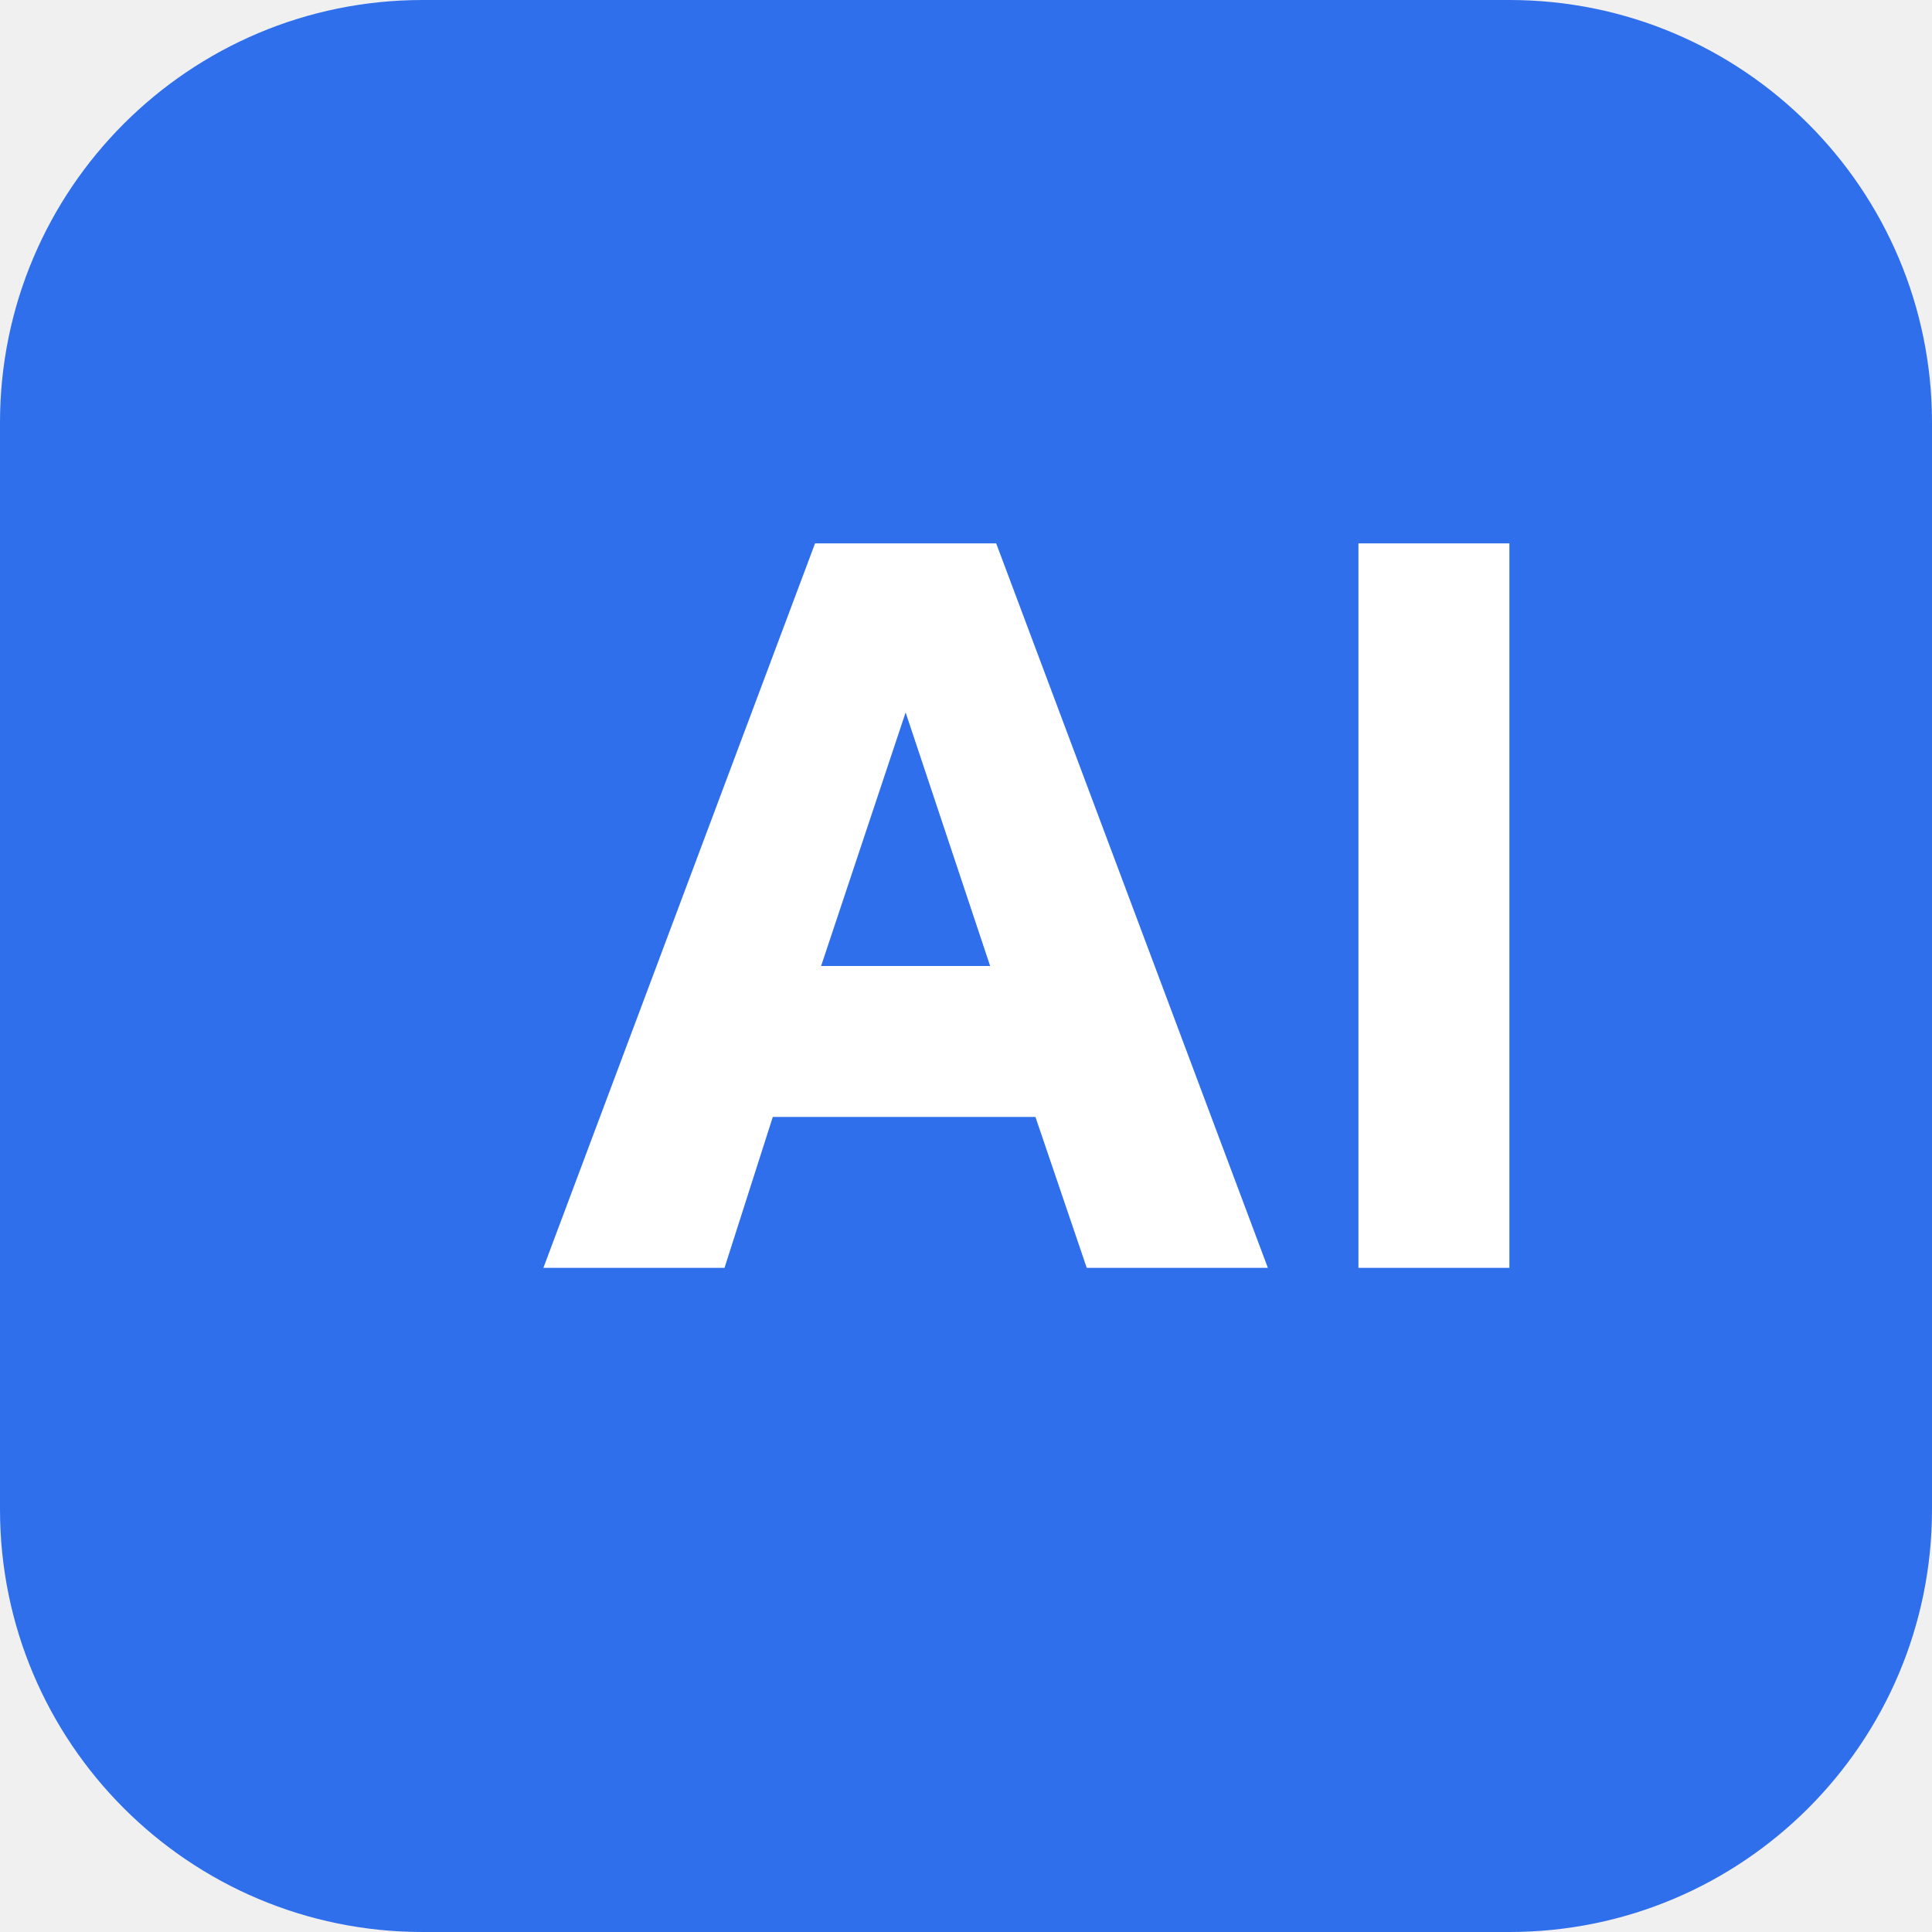
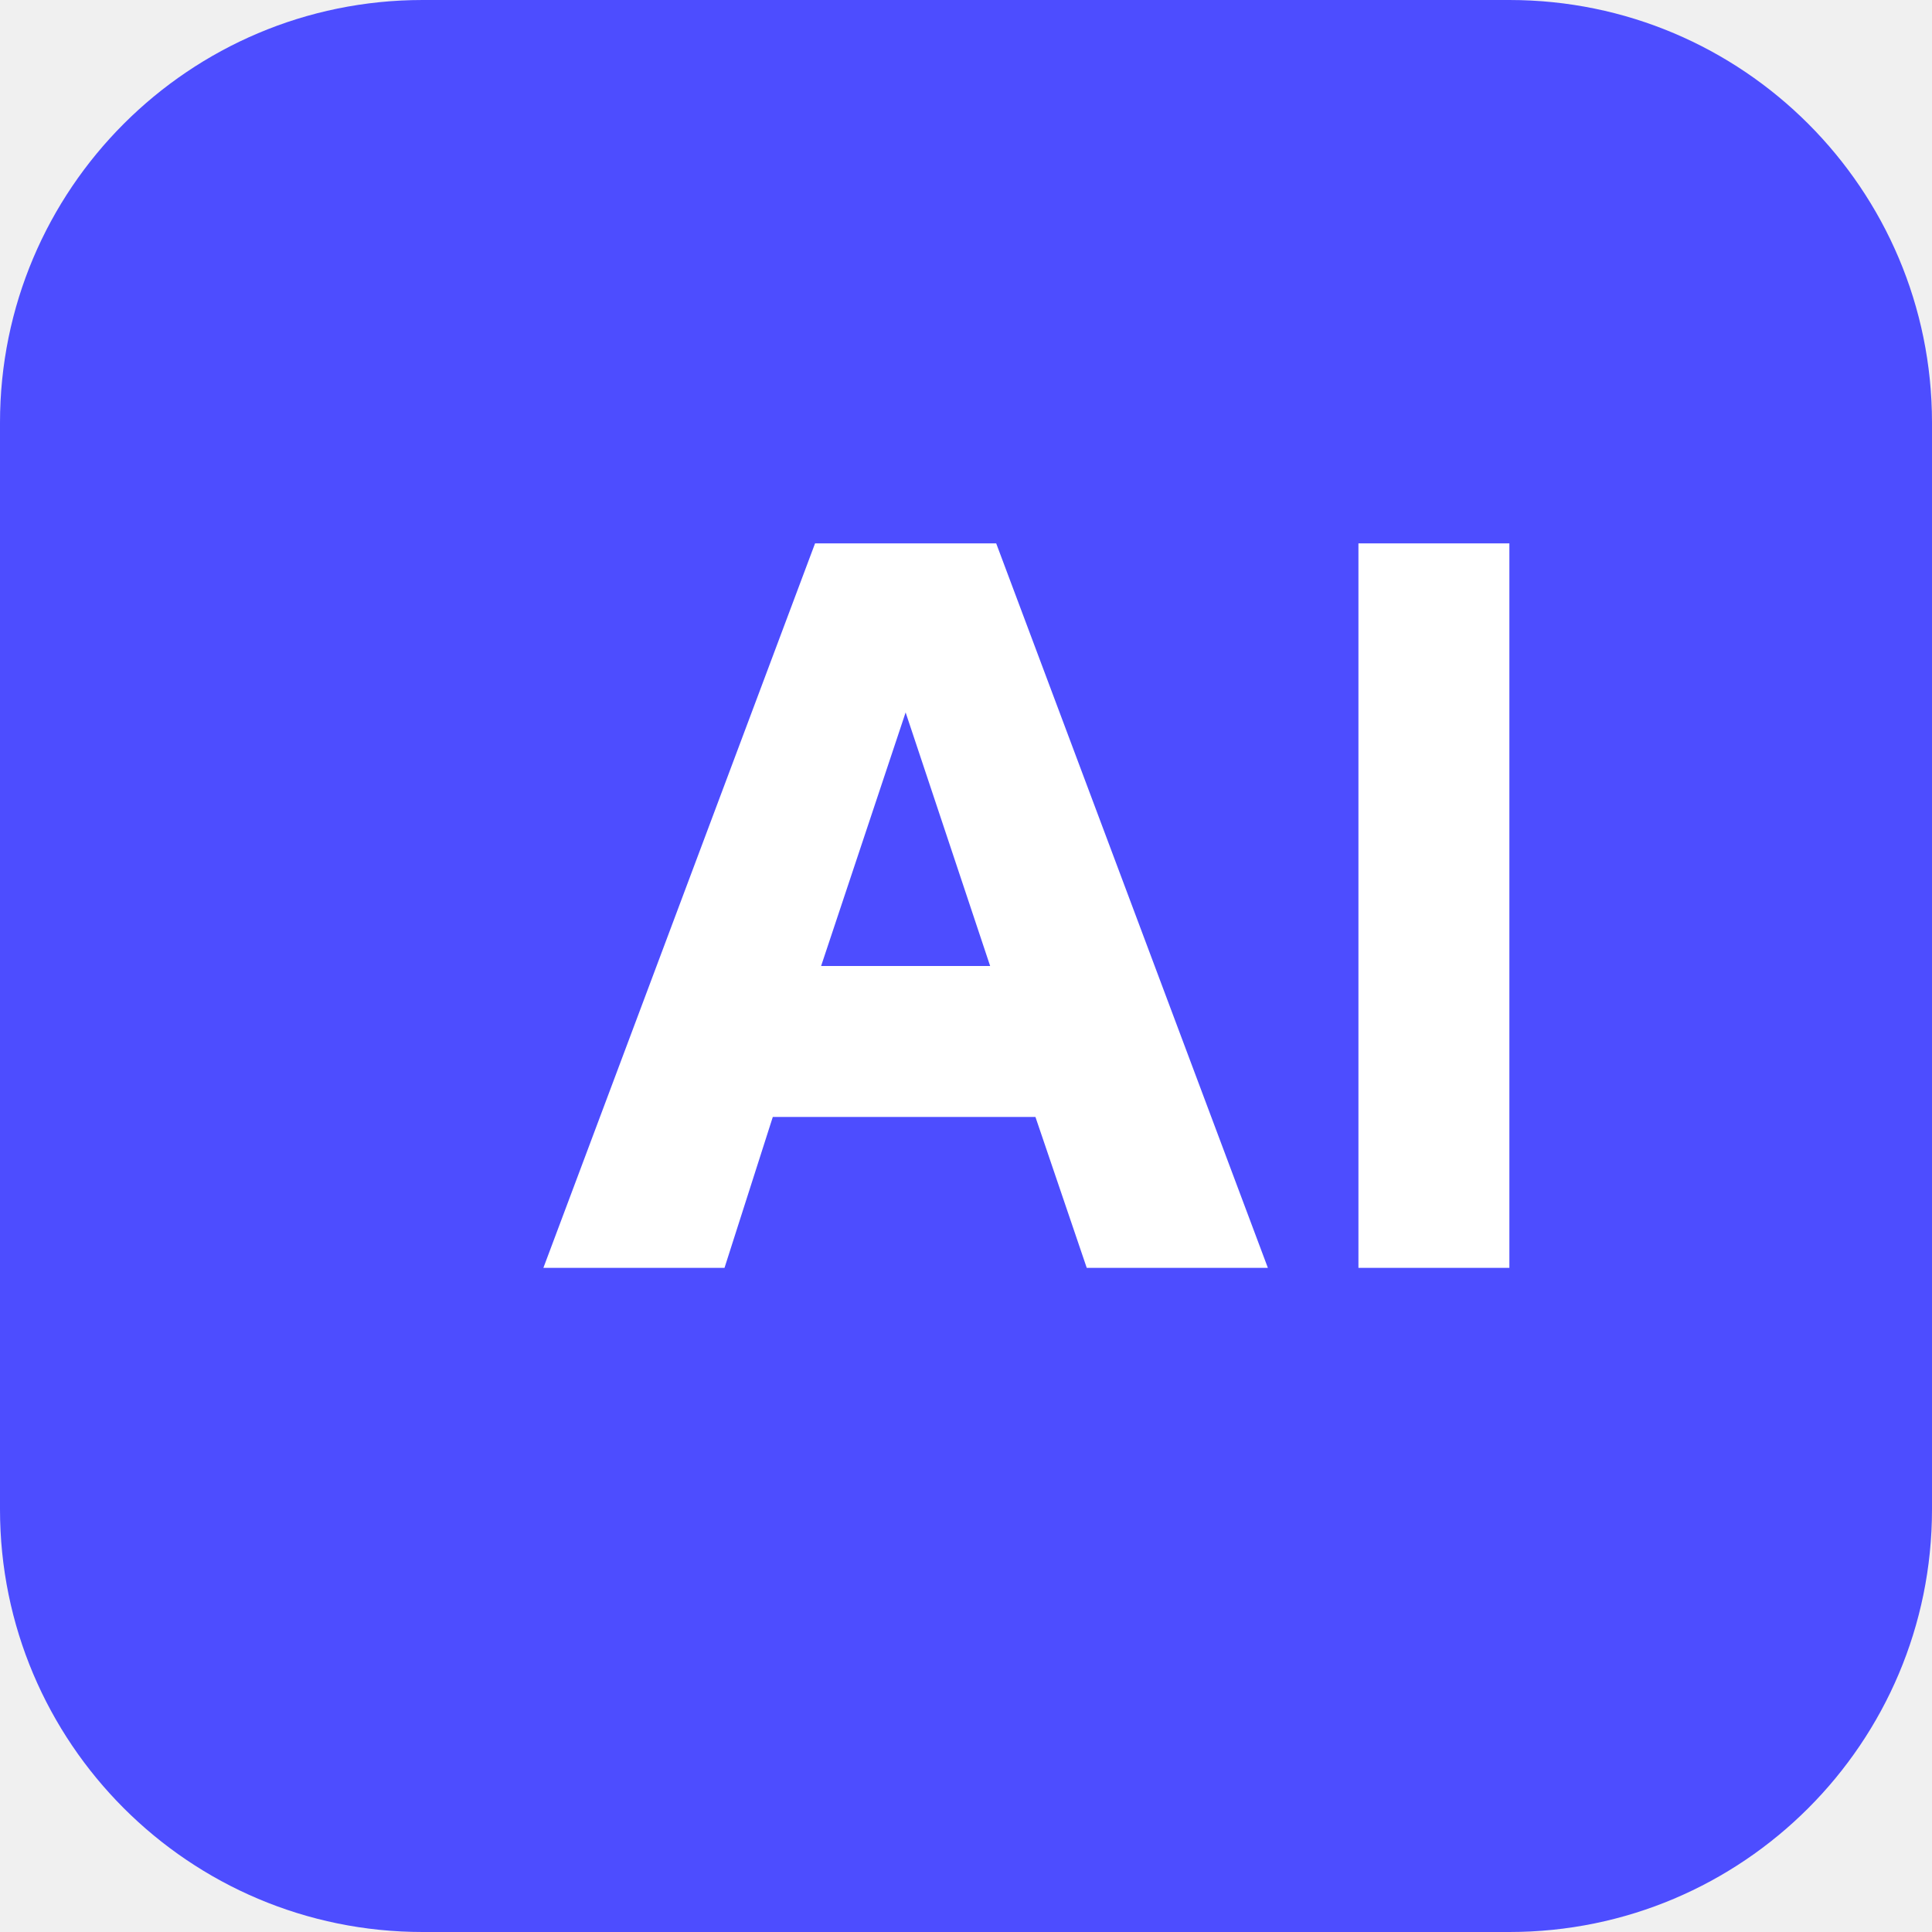
<svg xmlns="http://www.w3.org/2000/svg" viewBox="0 0 64 64" role="img" aria-label="AI PM Guide">
-   <rect width="64" height="64" rx="14" fill="#2f6feb" />
+   <rect width="64" height="64" rx="14" fill="#4d4dff" />
  <path d="M18 42 27 18h6l9 24h-6l-1.7-5H25.6L24 42h-6Zm9.2-10h5.6L30 23.6 27.2 32ZM45 42V18h5v24h-5Z" fill="#fff" />
</svg>
